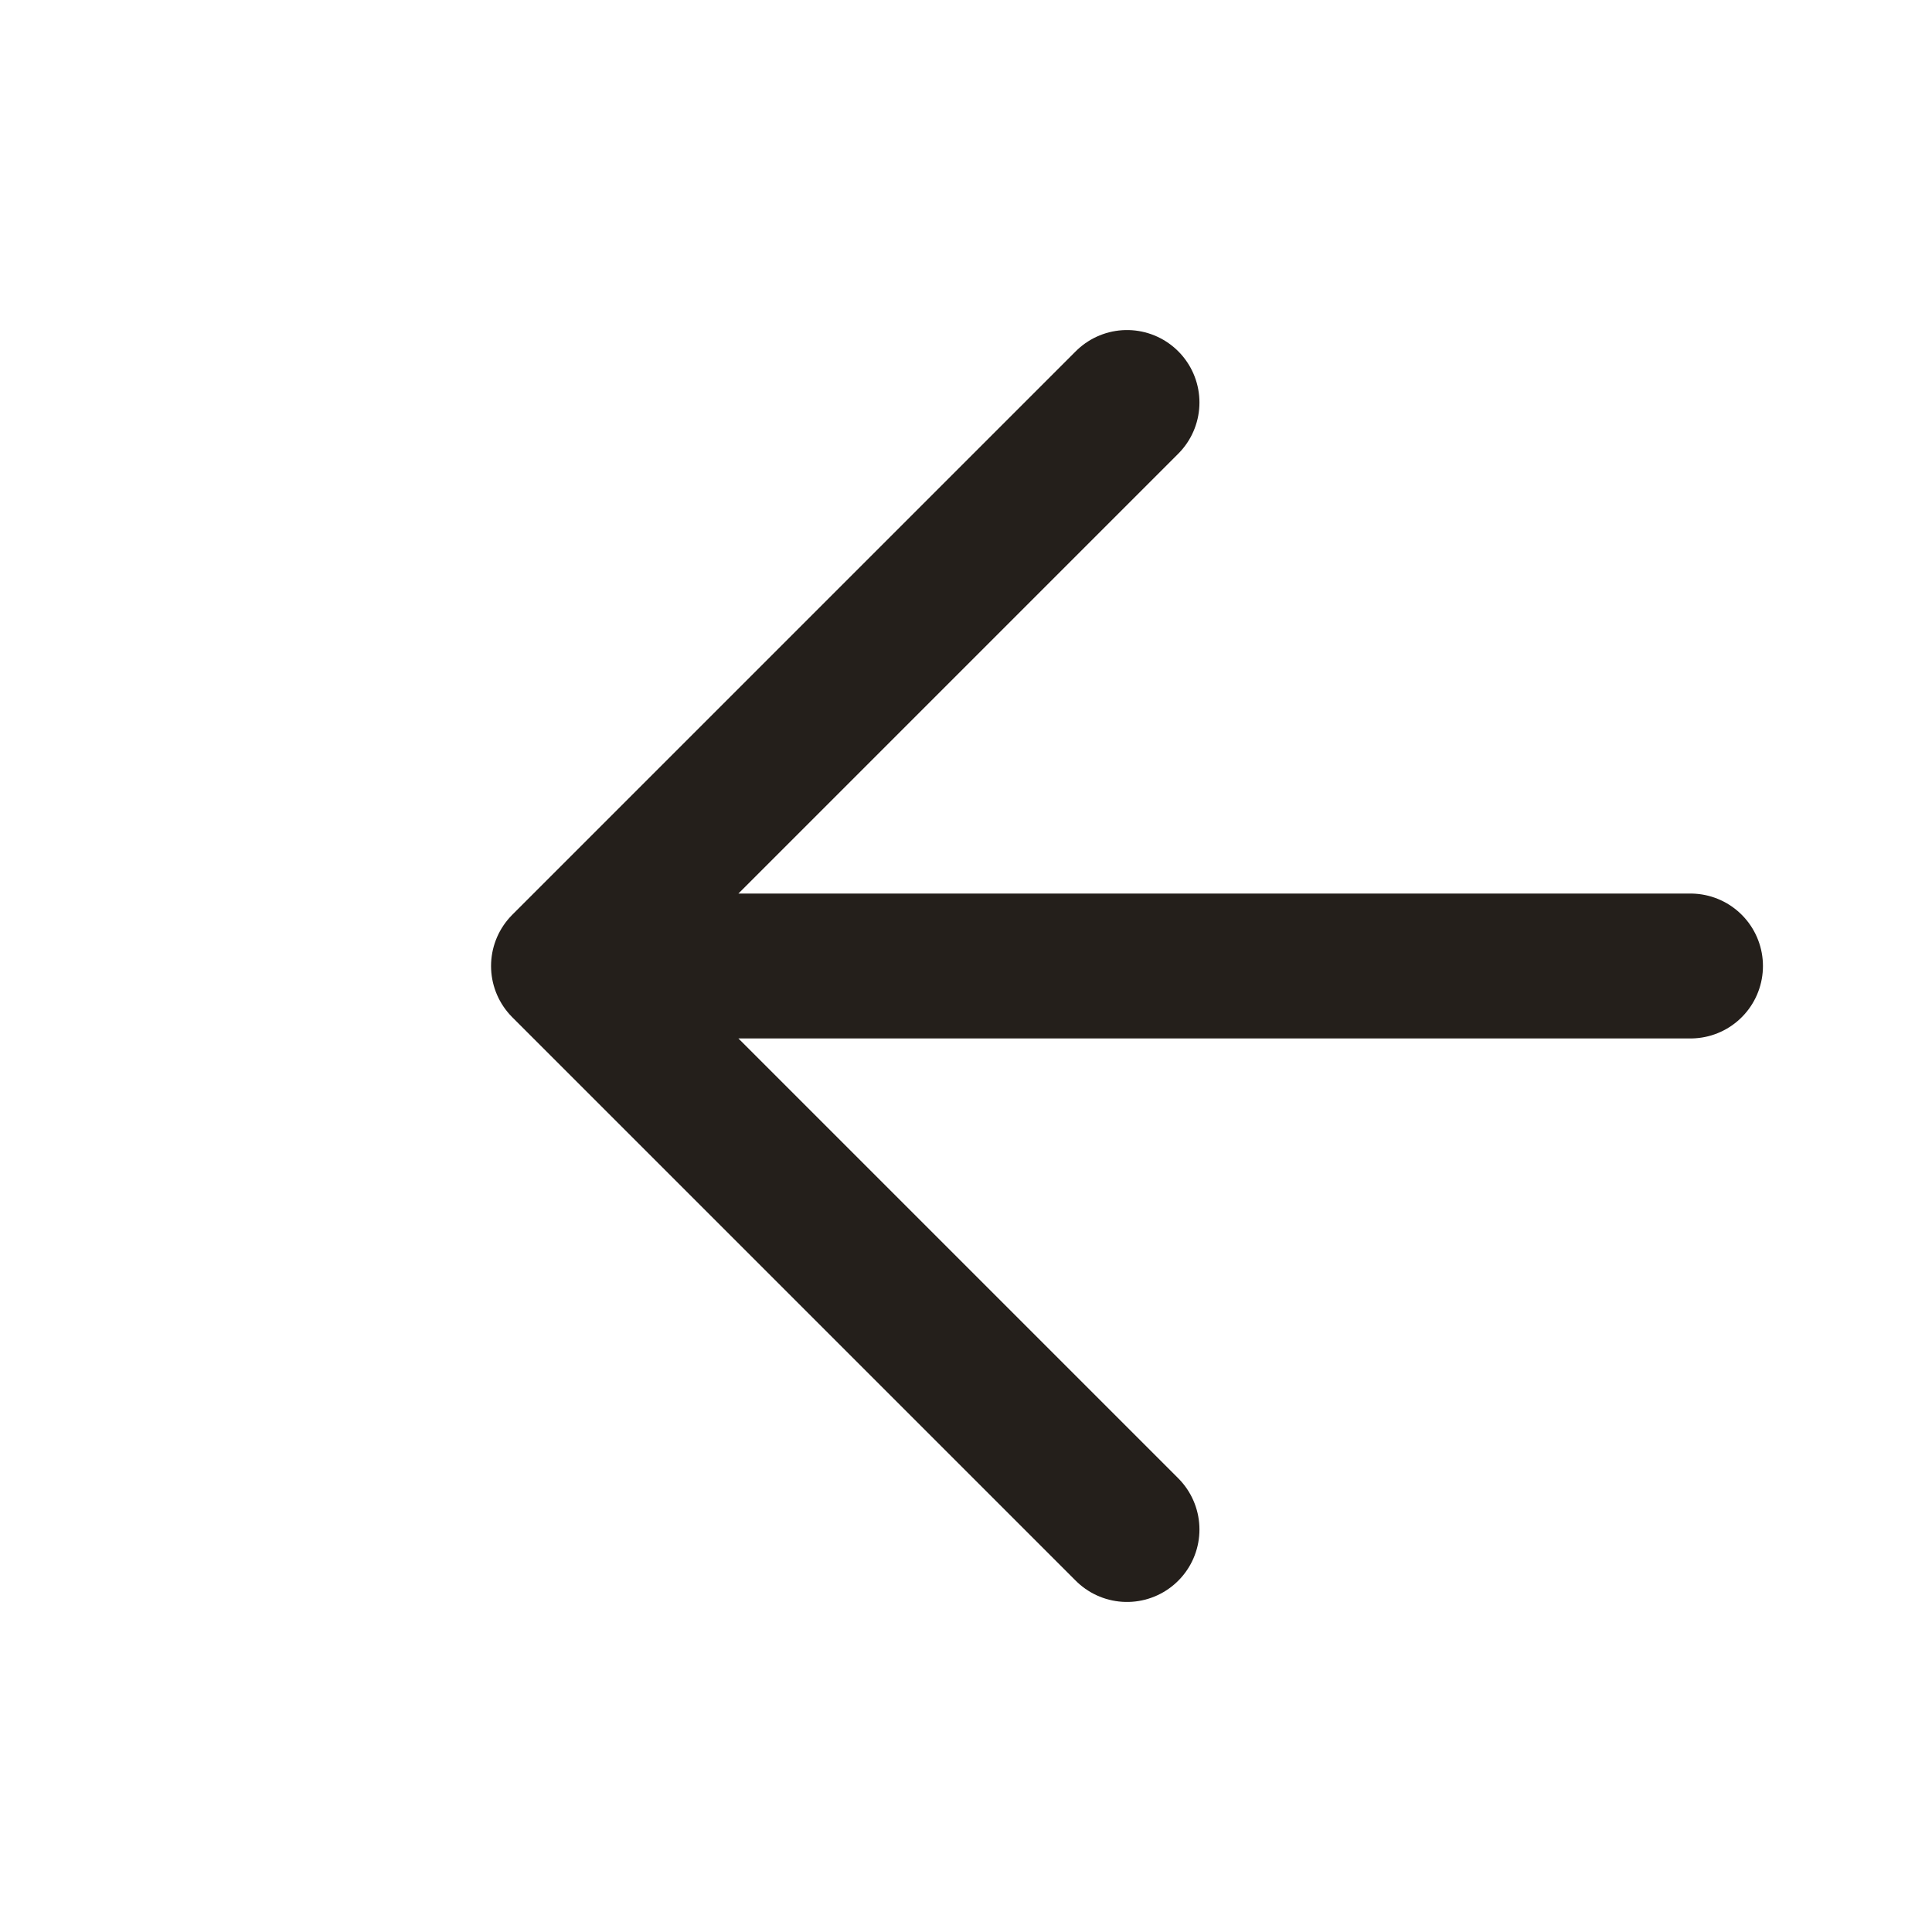
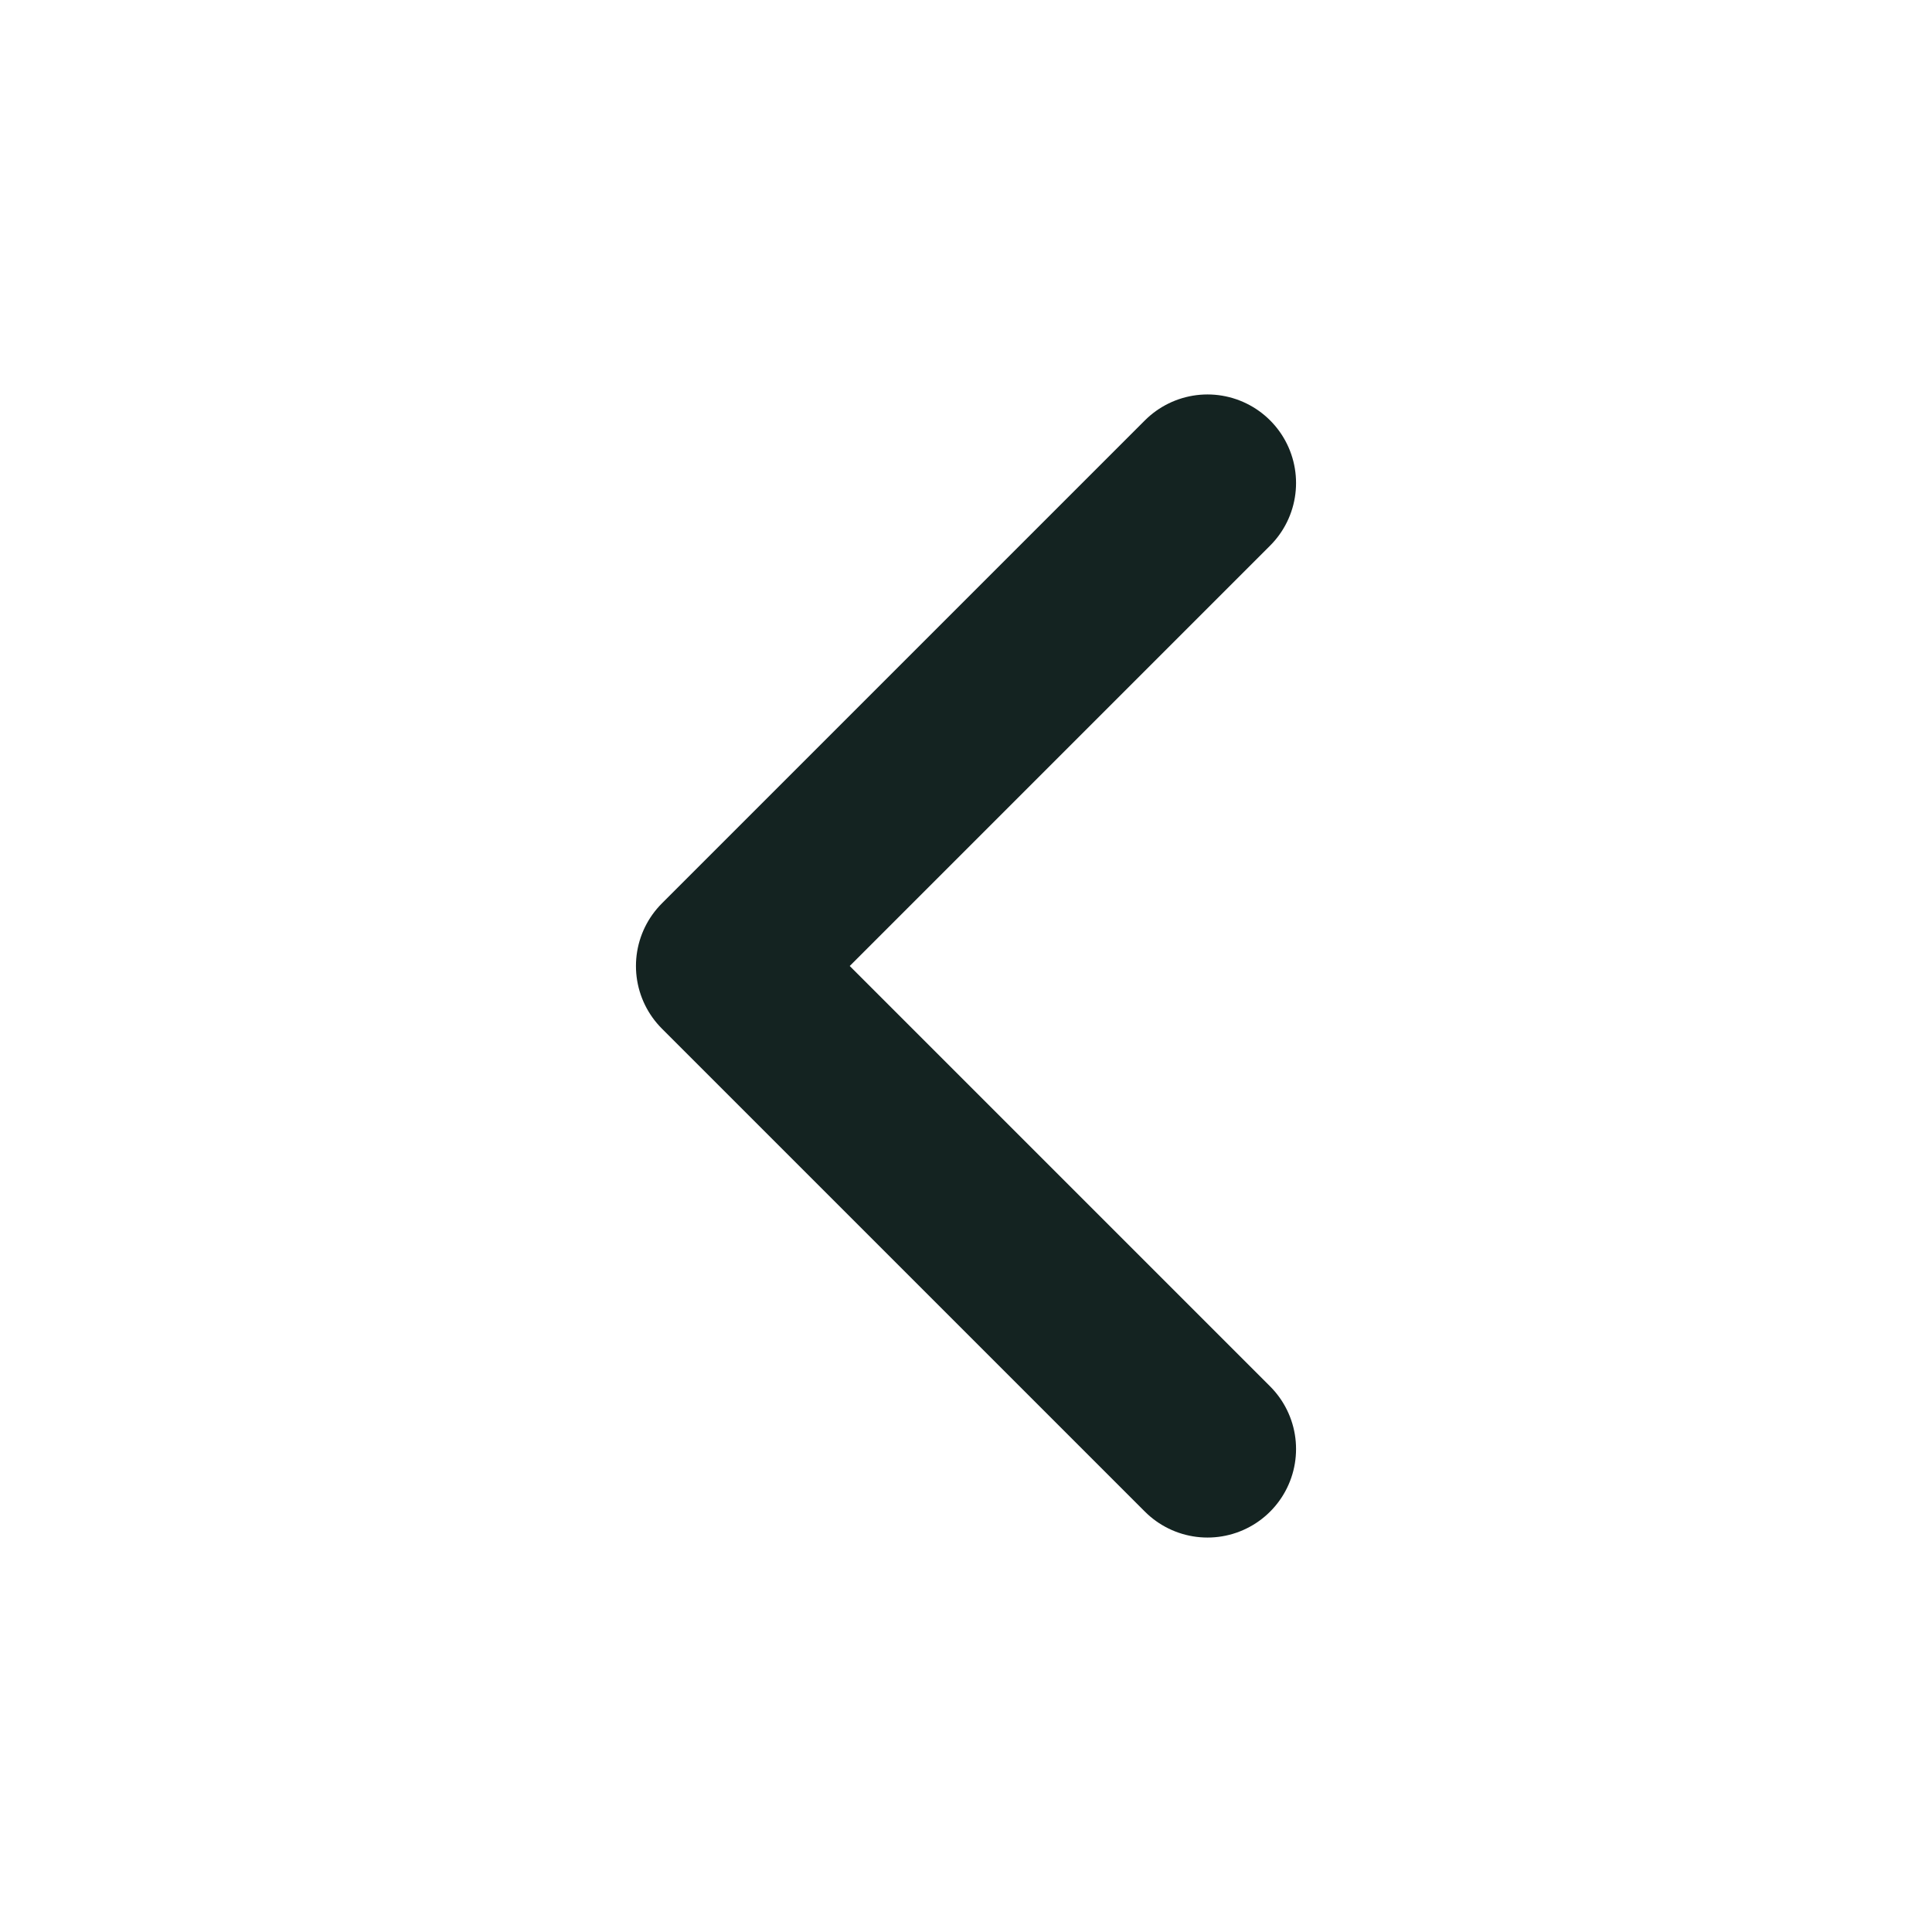
- <svg xmlns="http://www.w3.org/2000/svg" width="24" height="24" viewBox="0 0 24 24">
-   <g fill="none" stroke="#241F1B" stroke-width="1.8" stroke-linecap="round" stroke-linejoin="round">
-     <path d="m14 5-7 7 7 7M7 12h14" />
-   </g>
+ <svg xmlns="http://www.w3.org/2000/svg" width="24" height="24" viewBox="0 0 24 24" fill="none" stroke="#142321" stroke-width="2.2" stroke-linecap="round" stroke-linejoin="round">
+   <path d="m15 18-6-6 6-6" />
</svg>
